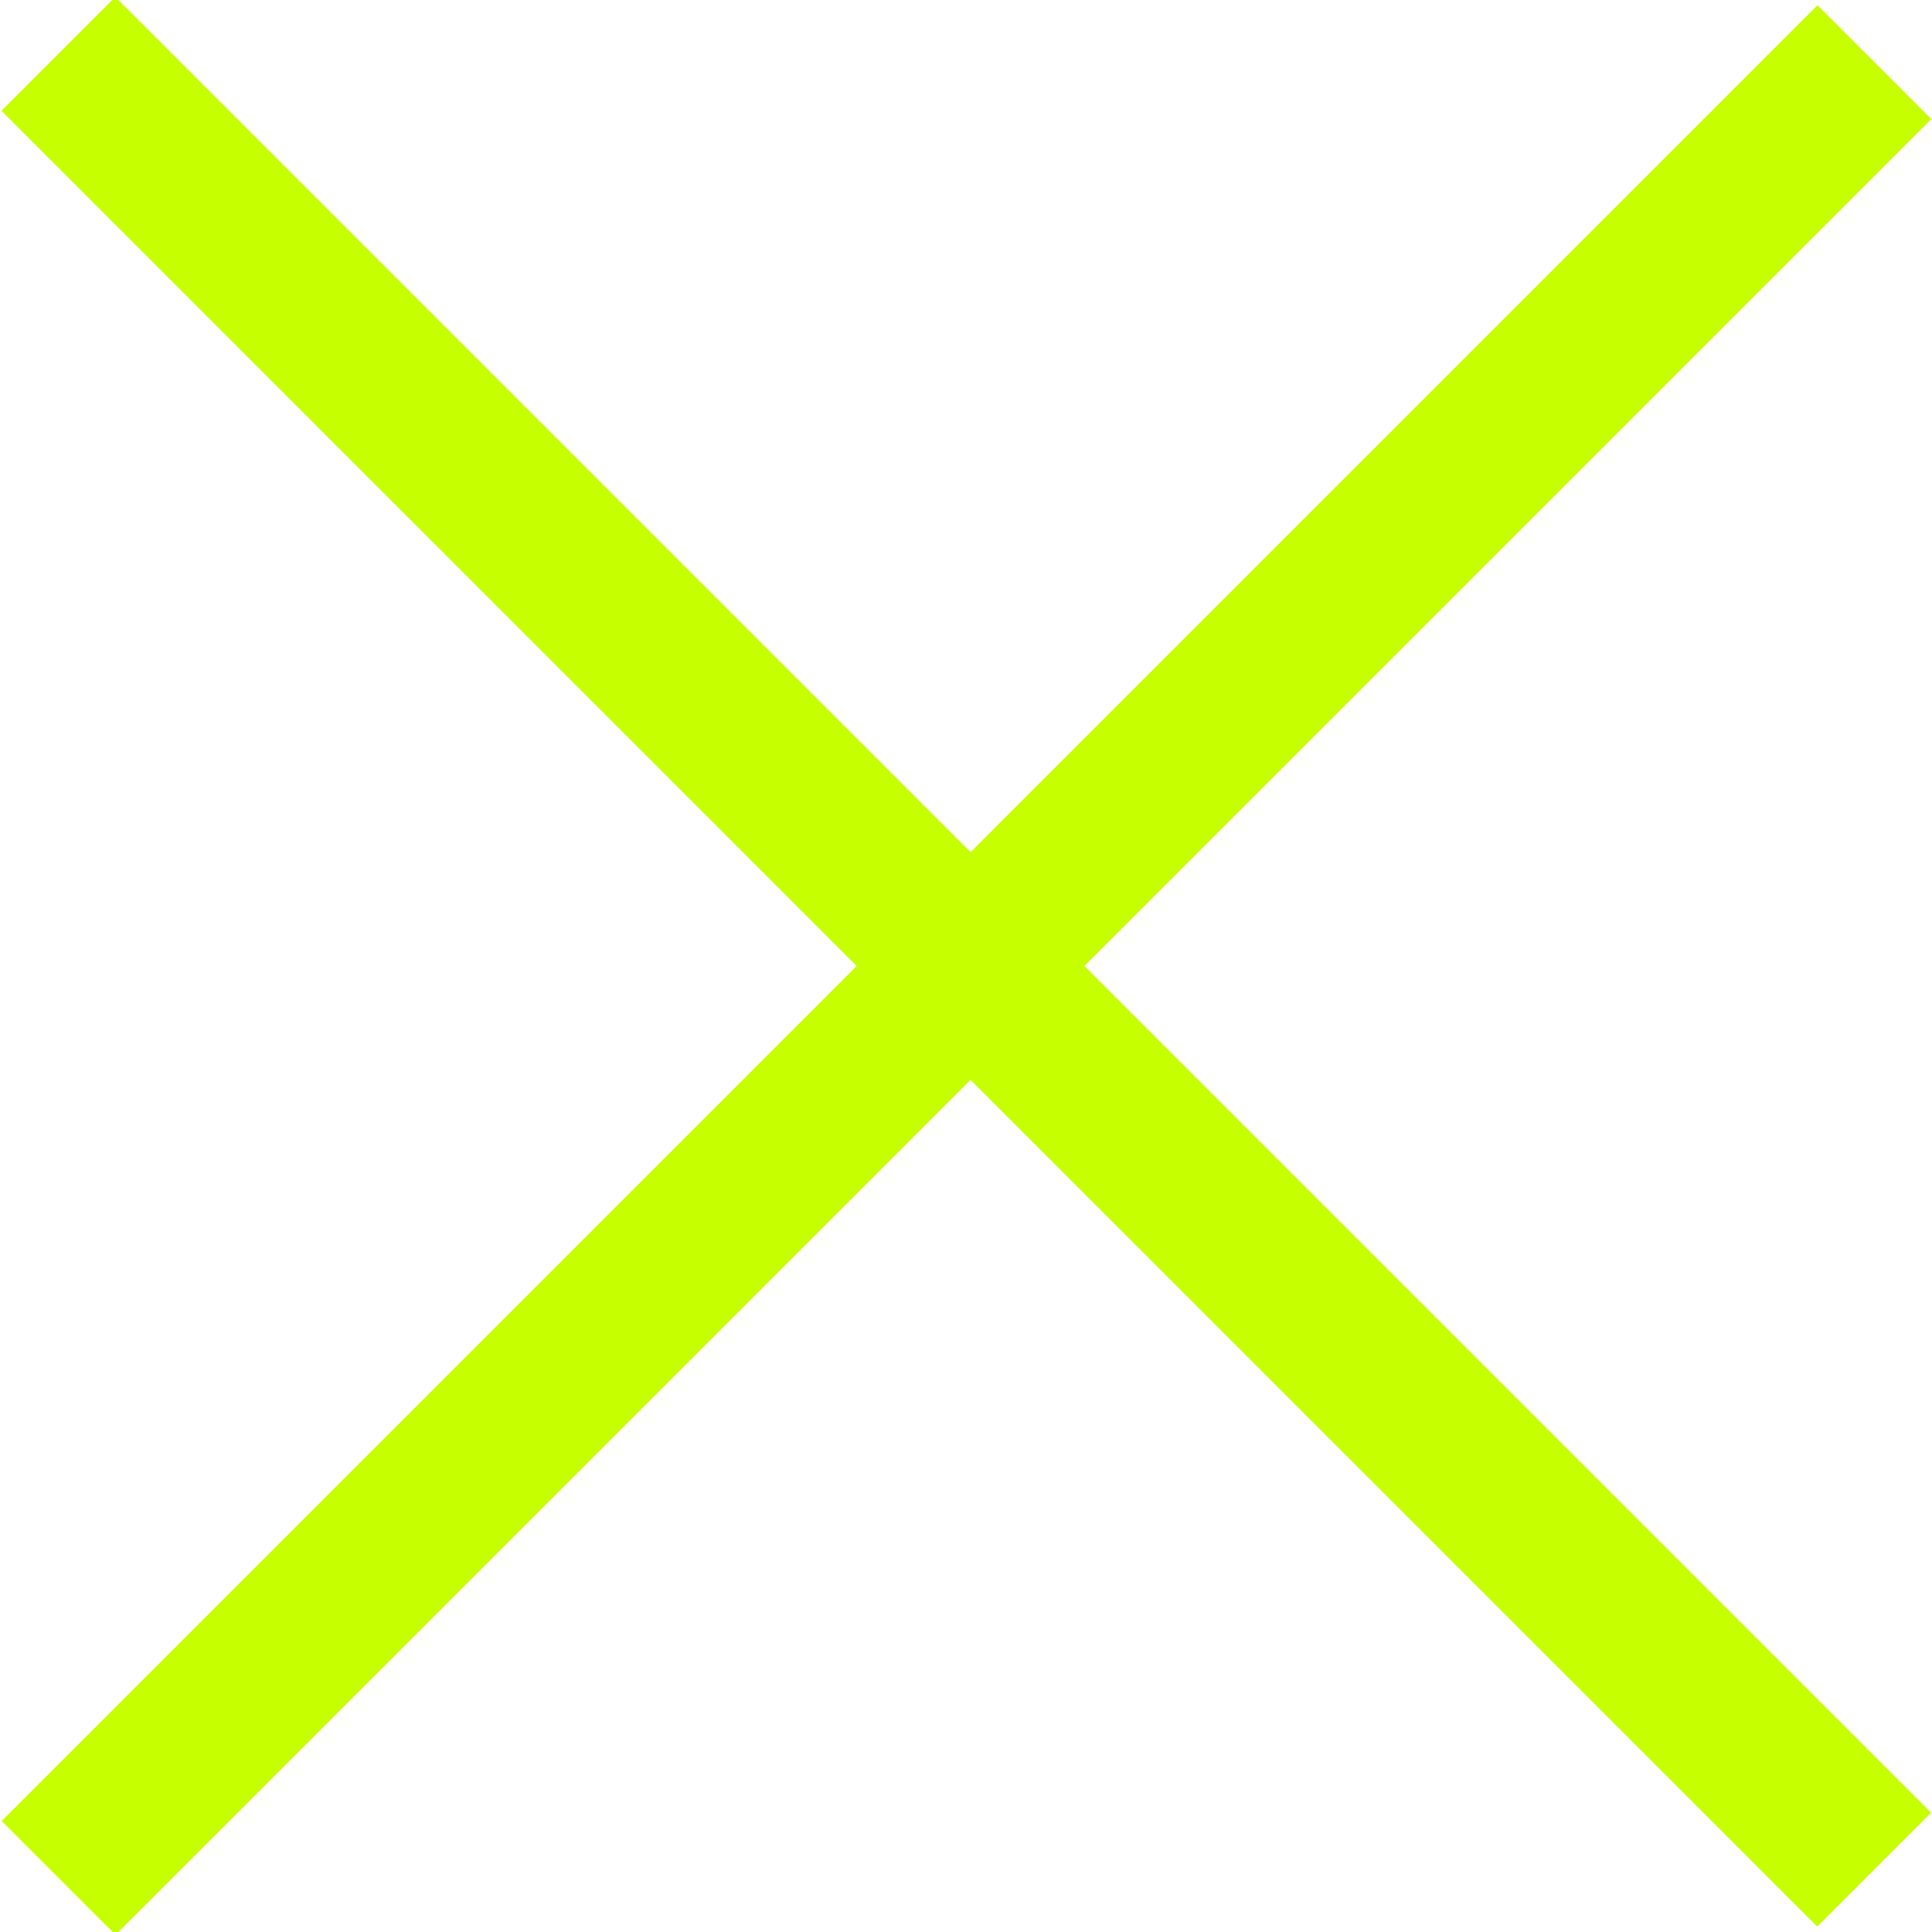
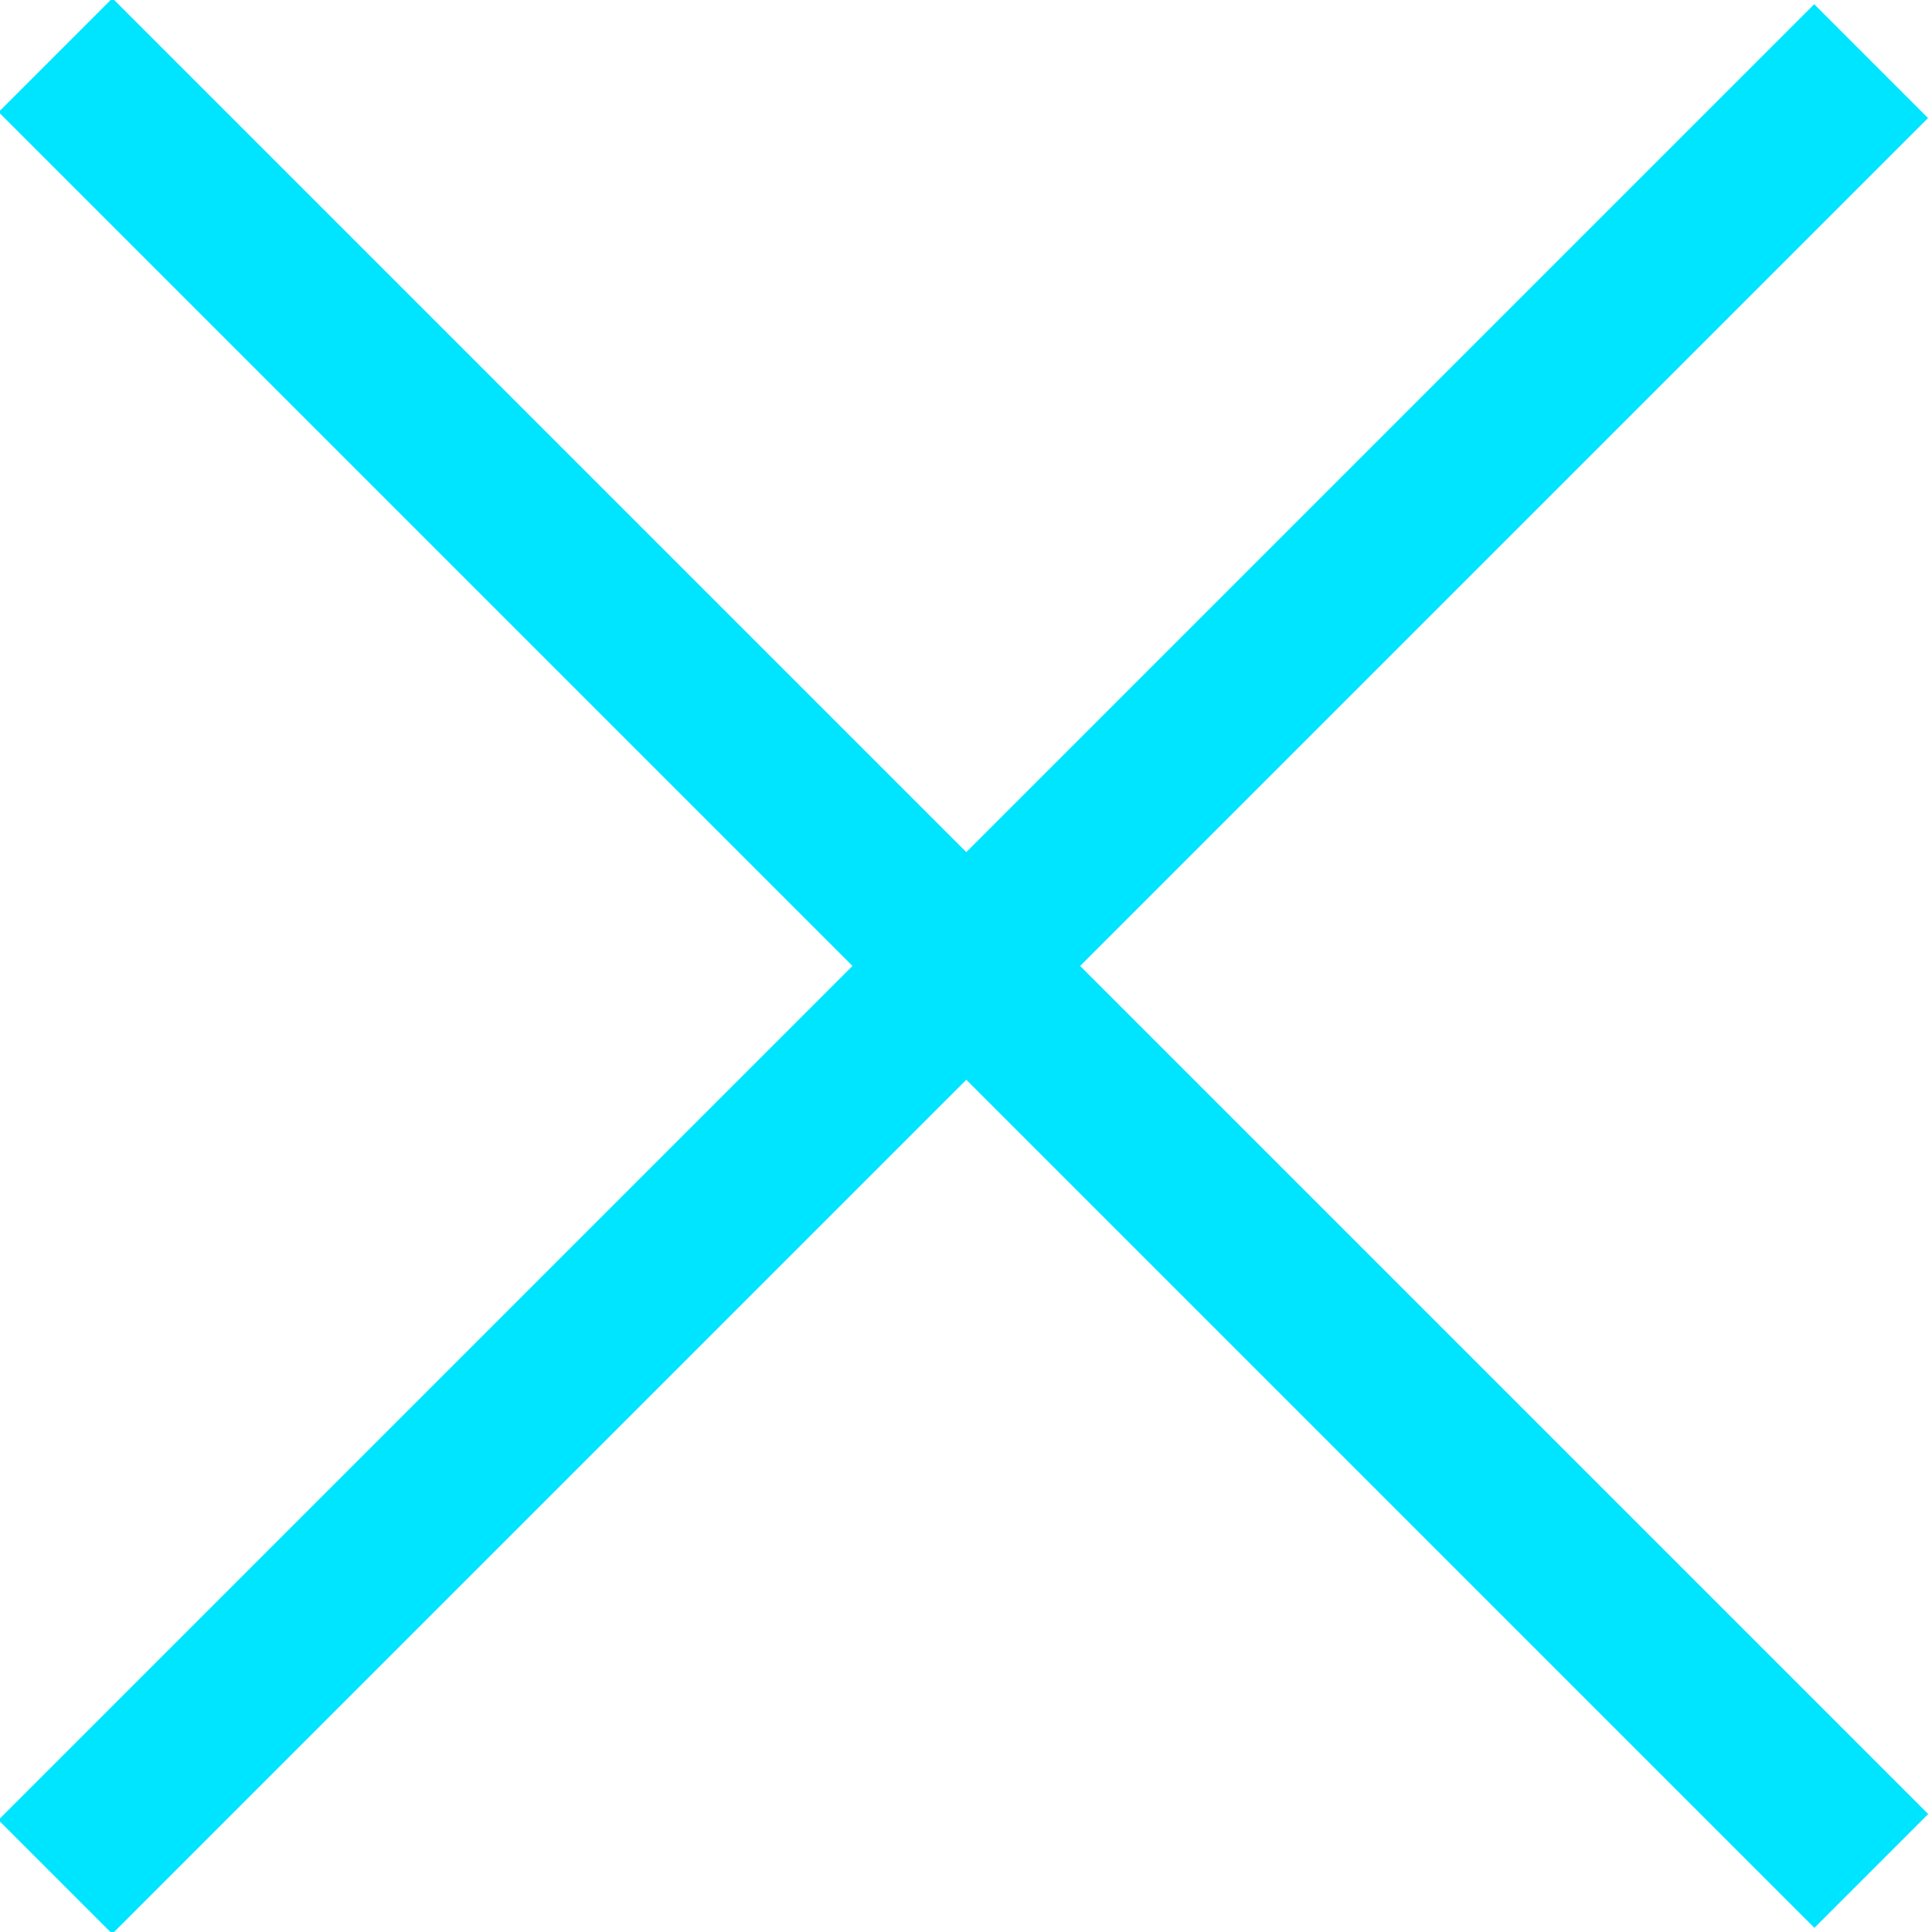
- <svg xmlns="http://www.w3.org/2000/svg" version="1.1" id="Layer_1" x="0px" y="0px" viewBox="0 0 24 24" enable-background="new 0 0 24 24" xml:space="preserve">
-   <rect x="-4" y="11" transform="matrix(-0.7071 -0.7071 0.7071 -0.7071 11.9676 28.882)" fill="#C6FF00" width="31.9" height="2" />
-   <rect x="-4" y="11" transform="matrix(-0.7071 0.7071 -0.7071 -0.7071 28.9407 12.0855)" fill="#C6FF00" width="31.9" height="2" />
+ <svg xmlns="http://www.w3.org/2000/svg" version="1.1" x="0px" y="0px" viewBox="0 0 24 24" style="enable-background:new 0 0 24 24;" xml:space="preserve">
+   <g id="Color_Pallete">
+ </g>
+   <g id="Favicon">
+ </g>
+   <g id="Logo">
+ </g>
+   <g id="Home">
+ </g>
+   <g id="Home:_mobile">
+     <g>
+       <rect x="-4" y="11" transform="matrix(0.7071 0.7071 -0.7071 0.7071 12.0029 -4.9718)" style="fill:#00E5FF;" width="31.9" height="2" />
+       <rect x="-4" y="11" transform="matrix(0.7071 -0.7071 0.7071 0.7071 -4.9697 12.0021)" style="fill:#00E5FF;" width="31.9" height="2" />
+     </g>
+   </g>
+   <g id="Design">
+ </g>
+   <g id="Design:_mobile">
+ </g>
+   <g id="Design:_gallery">
+ </g>
+   <g id="Design:_mobile:_gallery">
+ </g>
+   <g id="Code">
+ </g>
+   <g id="Code:_mobile">
+ </g>
+   <g id="About">
+ </g>
+   <g id="Hovers" style="display:none;">
+ </g>
</svg>
